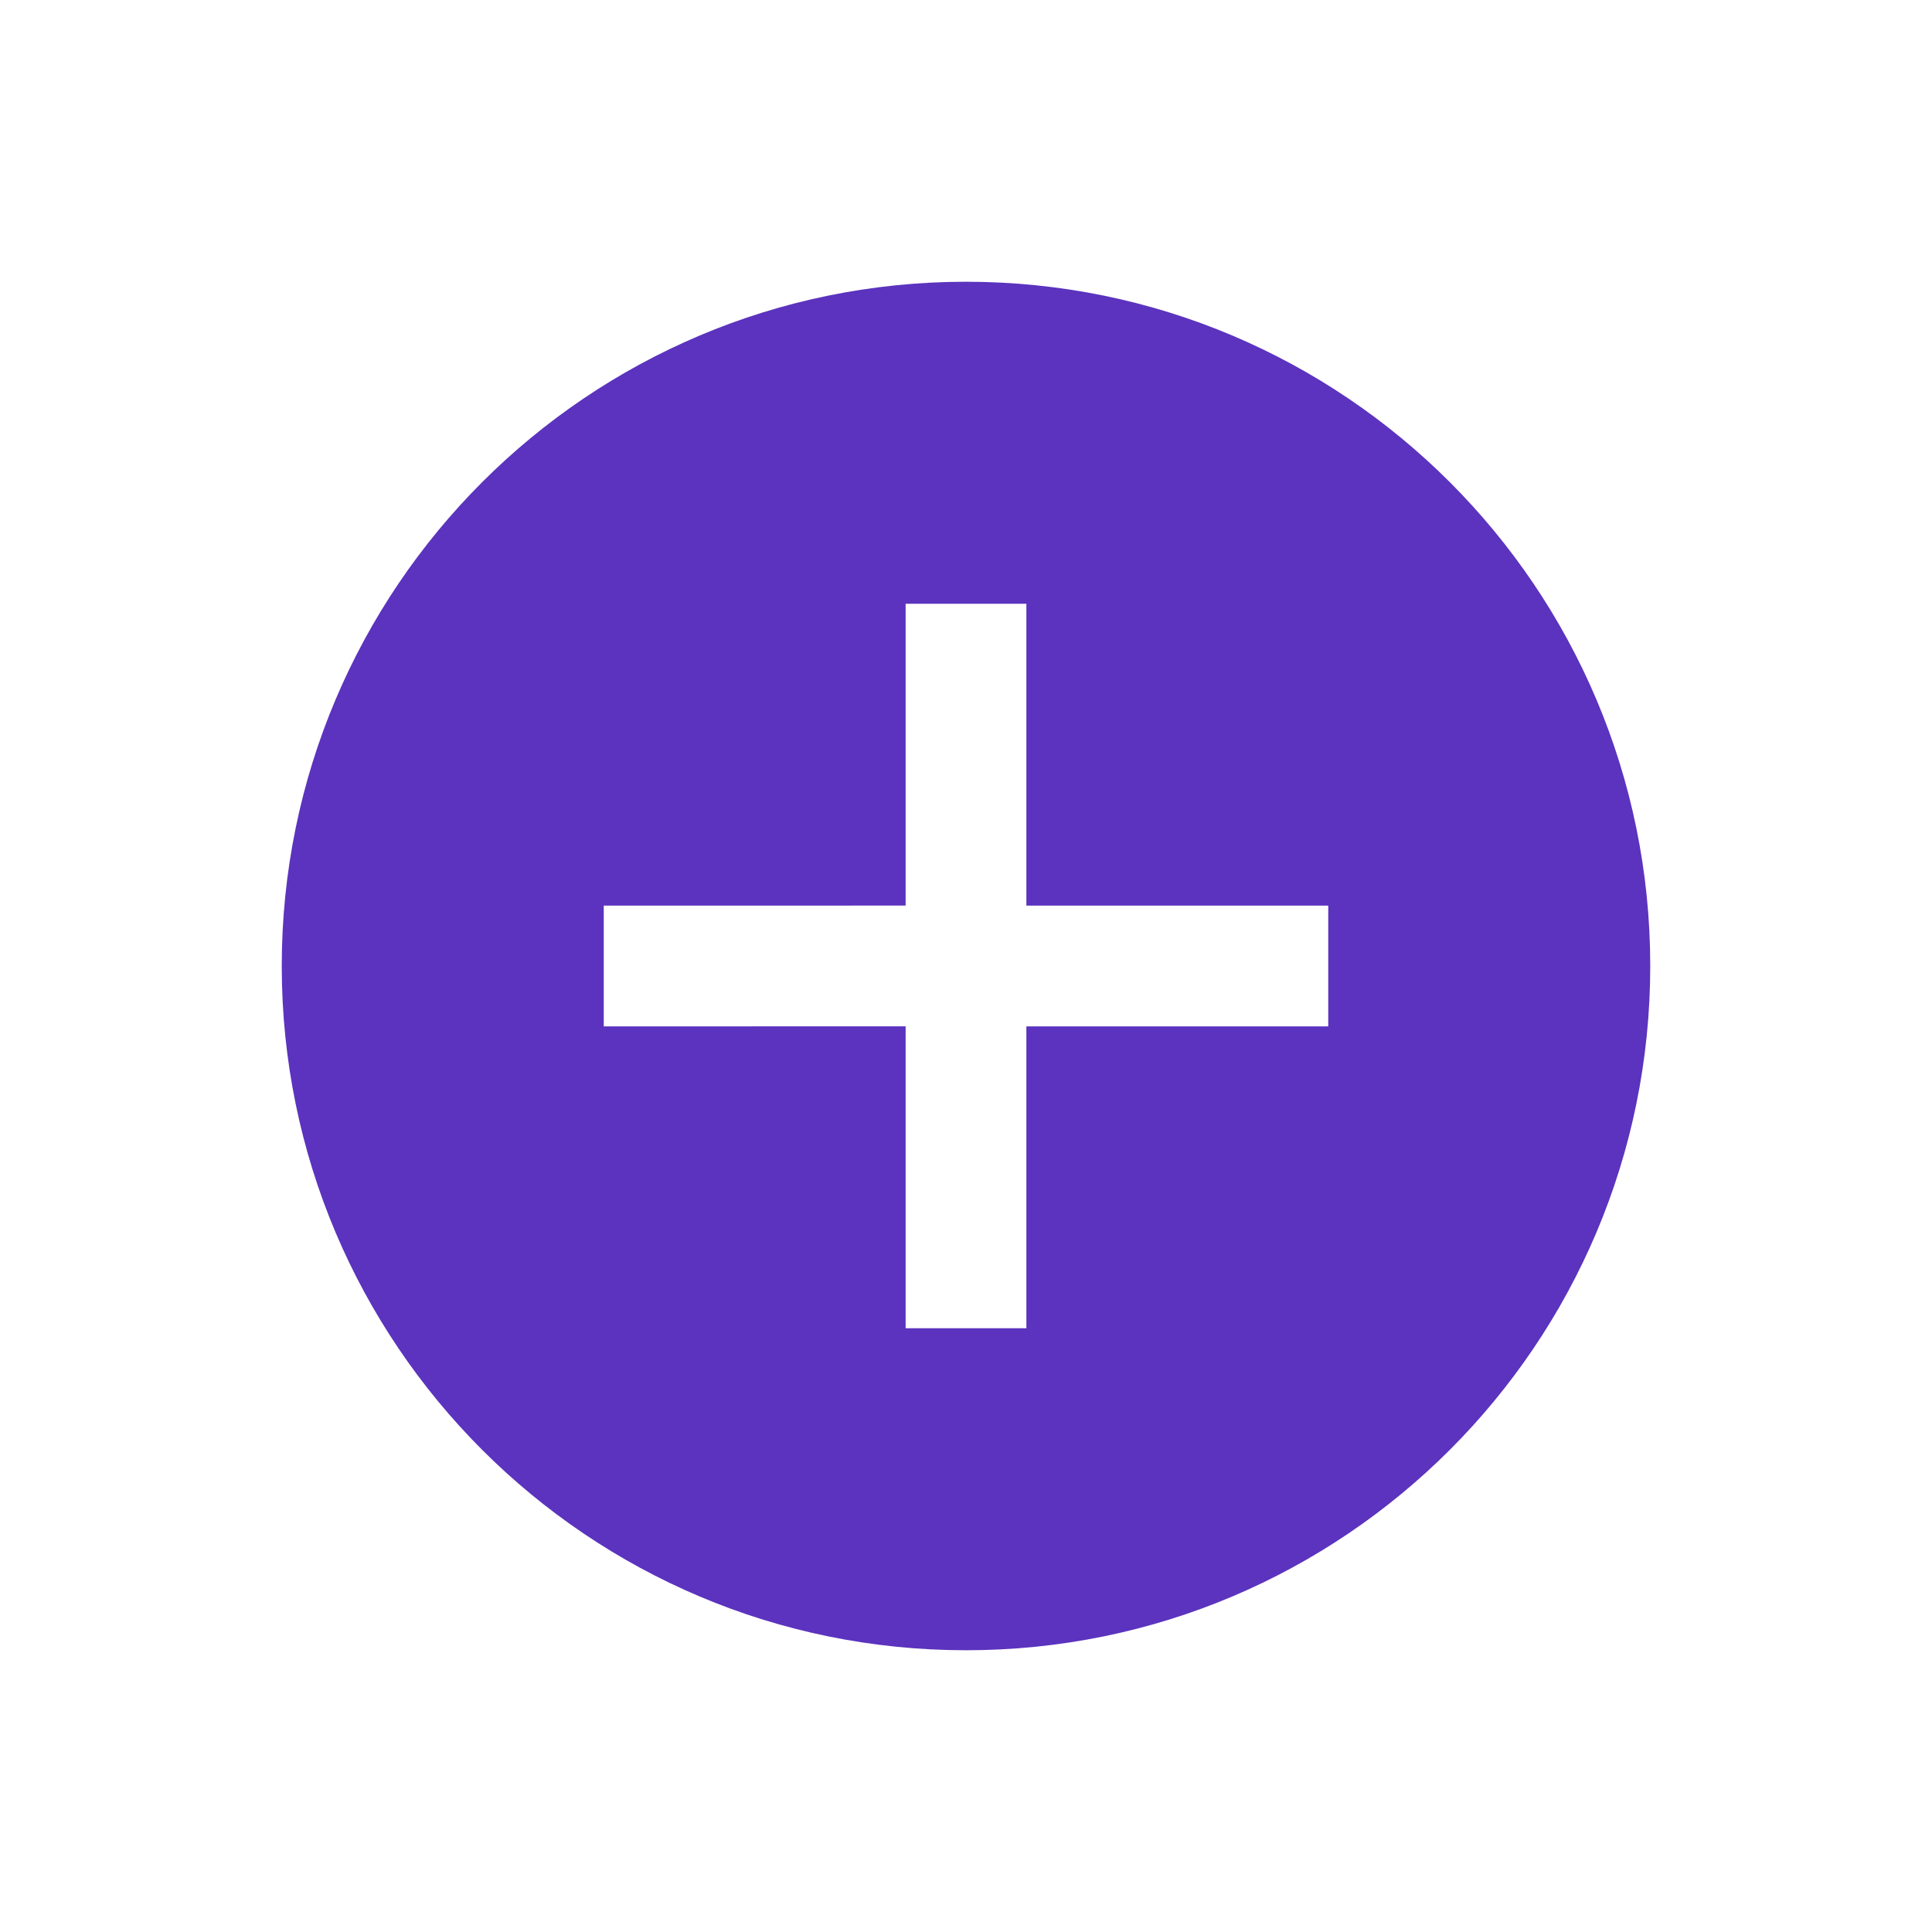
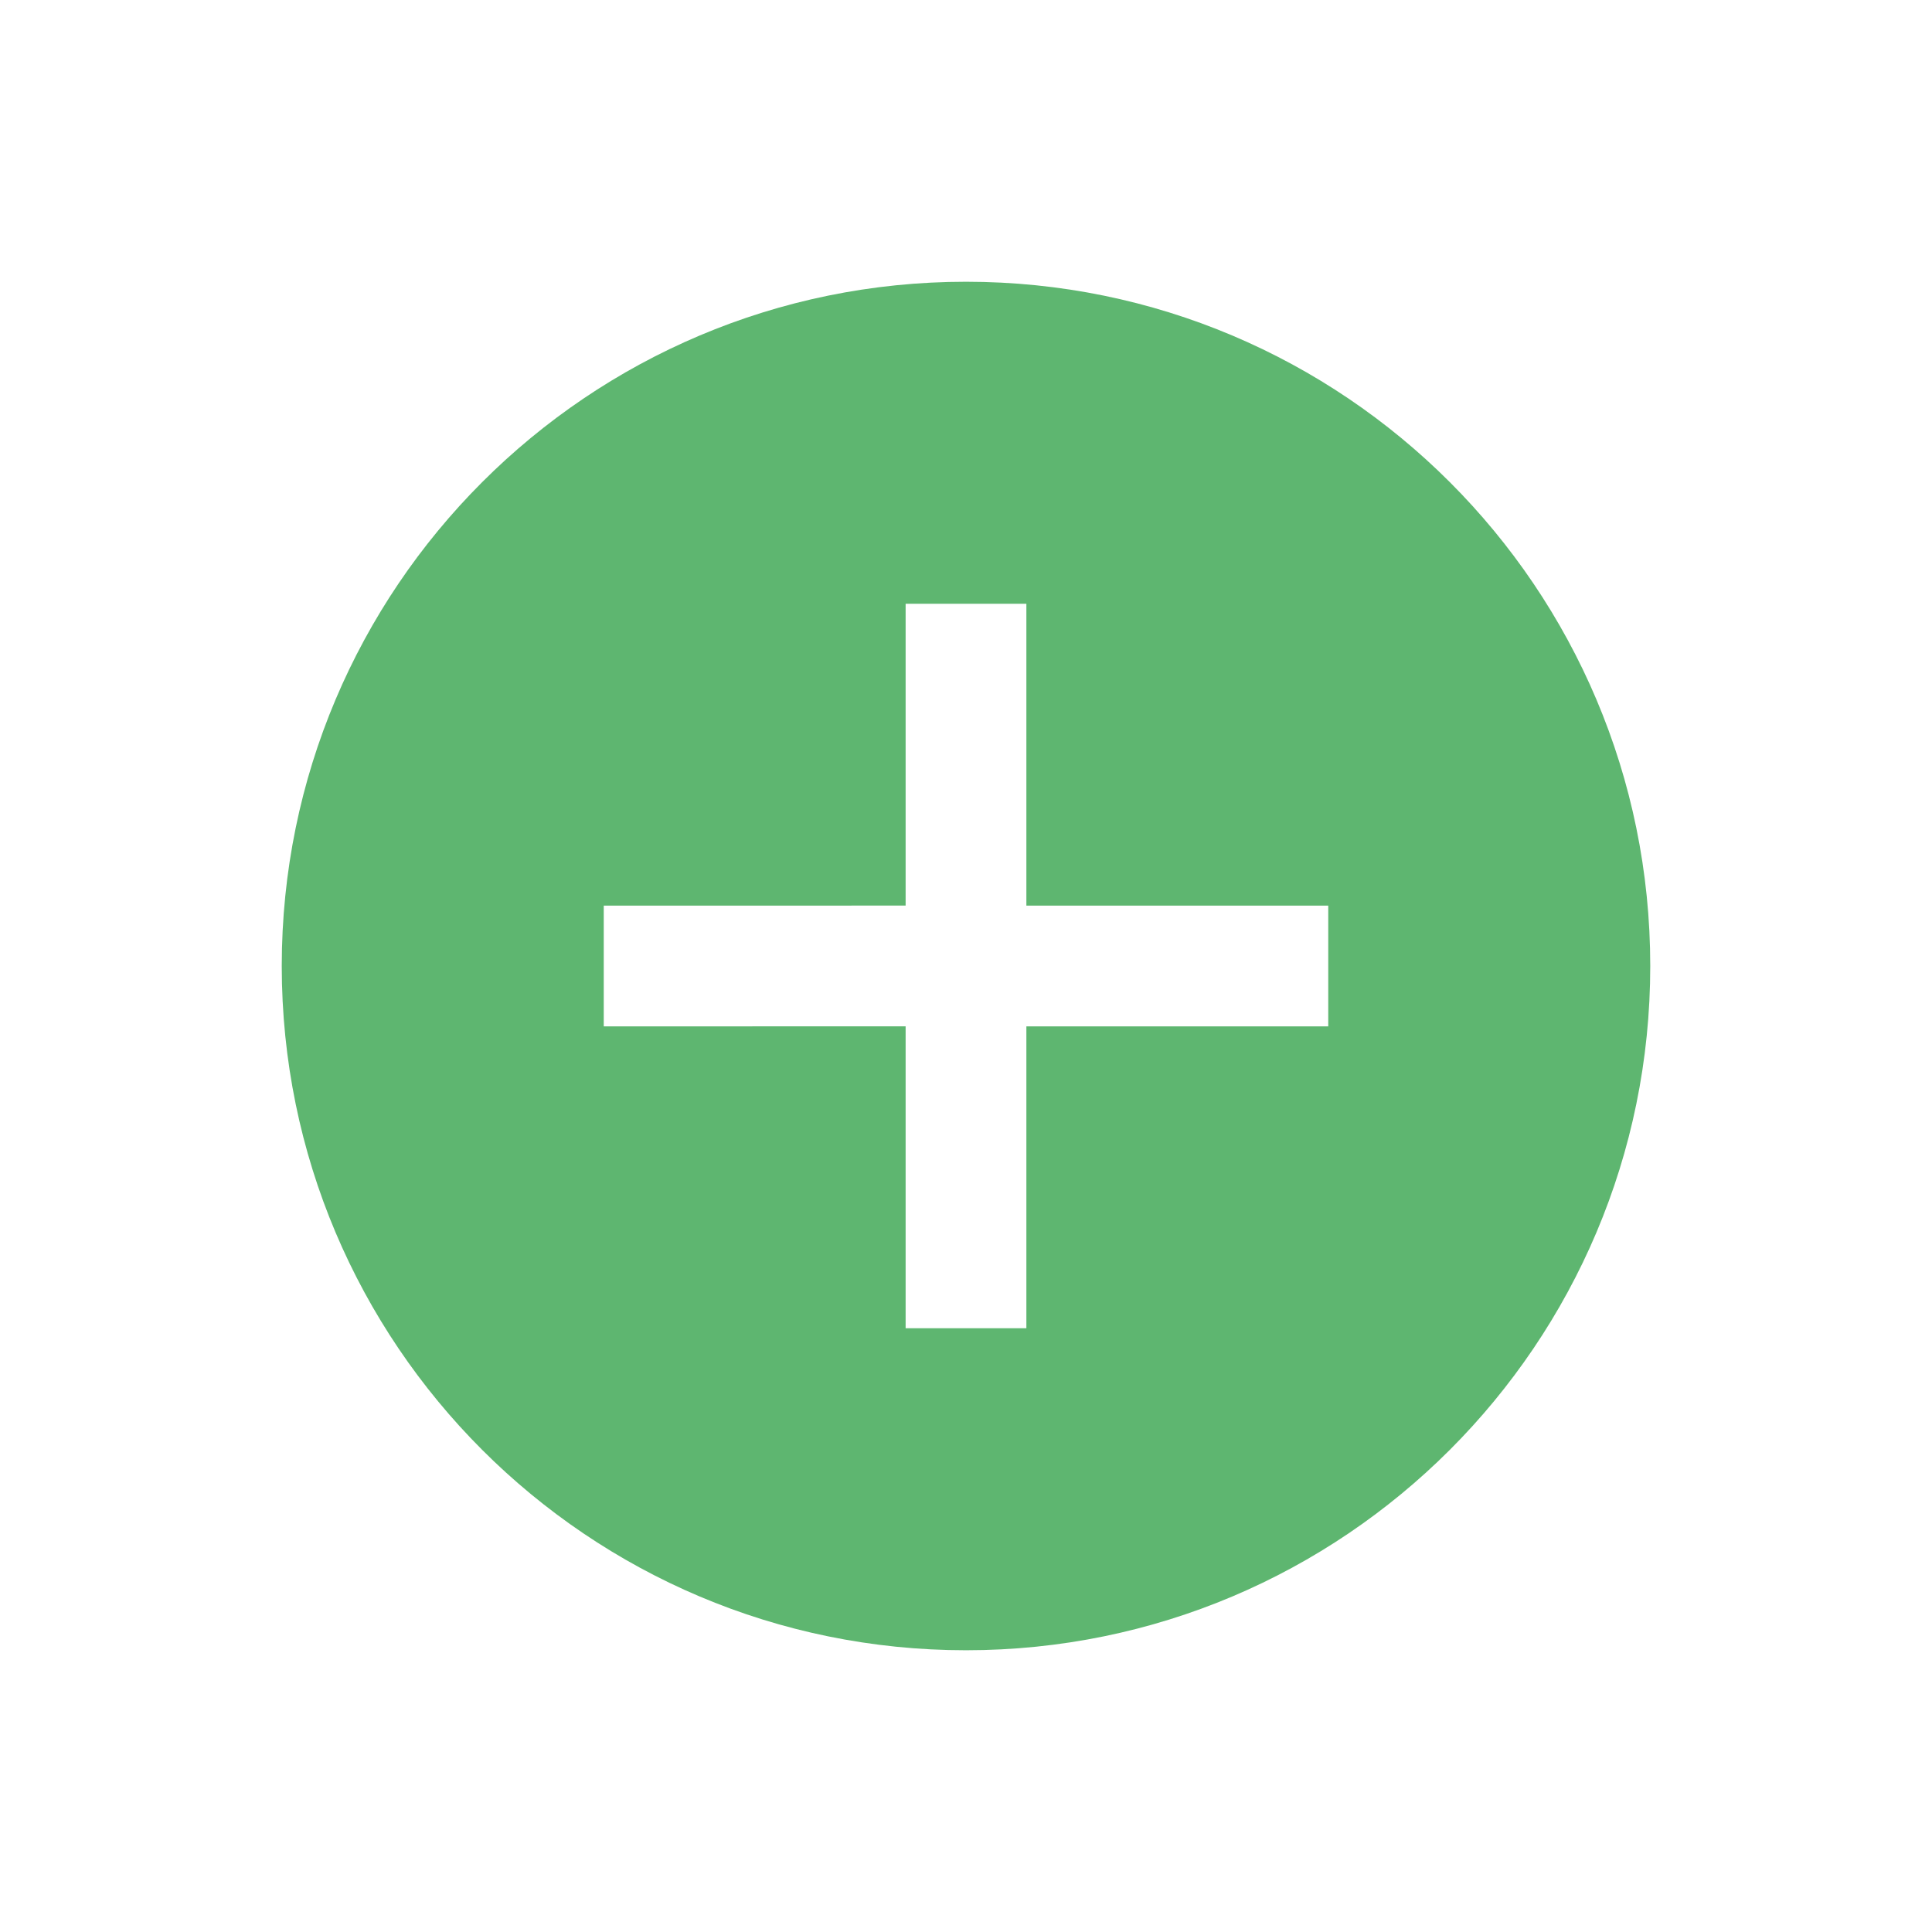
<svg xmlns="http://www.w3.org/2000/svg" t="1666323393221" class="icon" viewBox="0 0 1024 1024" version="1.1" p-id="2974" width="200" height="200">
-   <path d="M512 149.333c200.299 0 362.667 162.368 362.667 362.667s-162.368 362.667-362.667 362.667S149.333 712.299 149.333 512 311.701 149.333 512 149.333z m32 170.667h-64v159.979L320 480v64l160-0.021V704h64v-160H704v-64h-160V320z" p-id="2975" fill="#5b33be" />
+   <path d="M512 149.333c200.299 0 362.667 162.368 362.667 362.667s-162.368 362.667-362.667 362.667S149.333 712.299 149.333 512 311.701 149.333 512 149.333z m32 170.667h-64v159.979L320 480v64l160-0.021V704h64v-160H704v-64h-160V320z" p-id="2975" fill="#5eb670" />
</svg>
